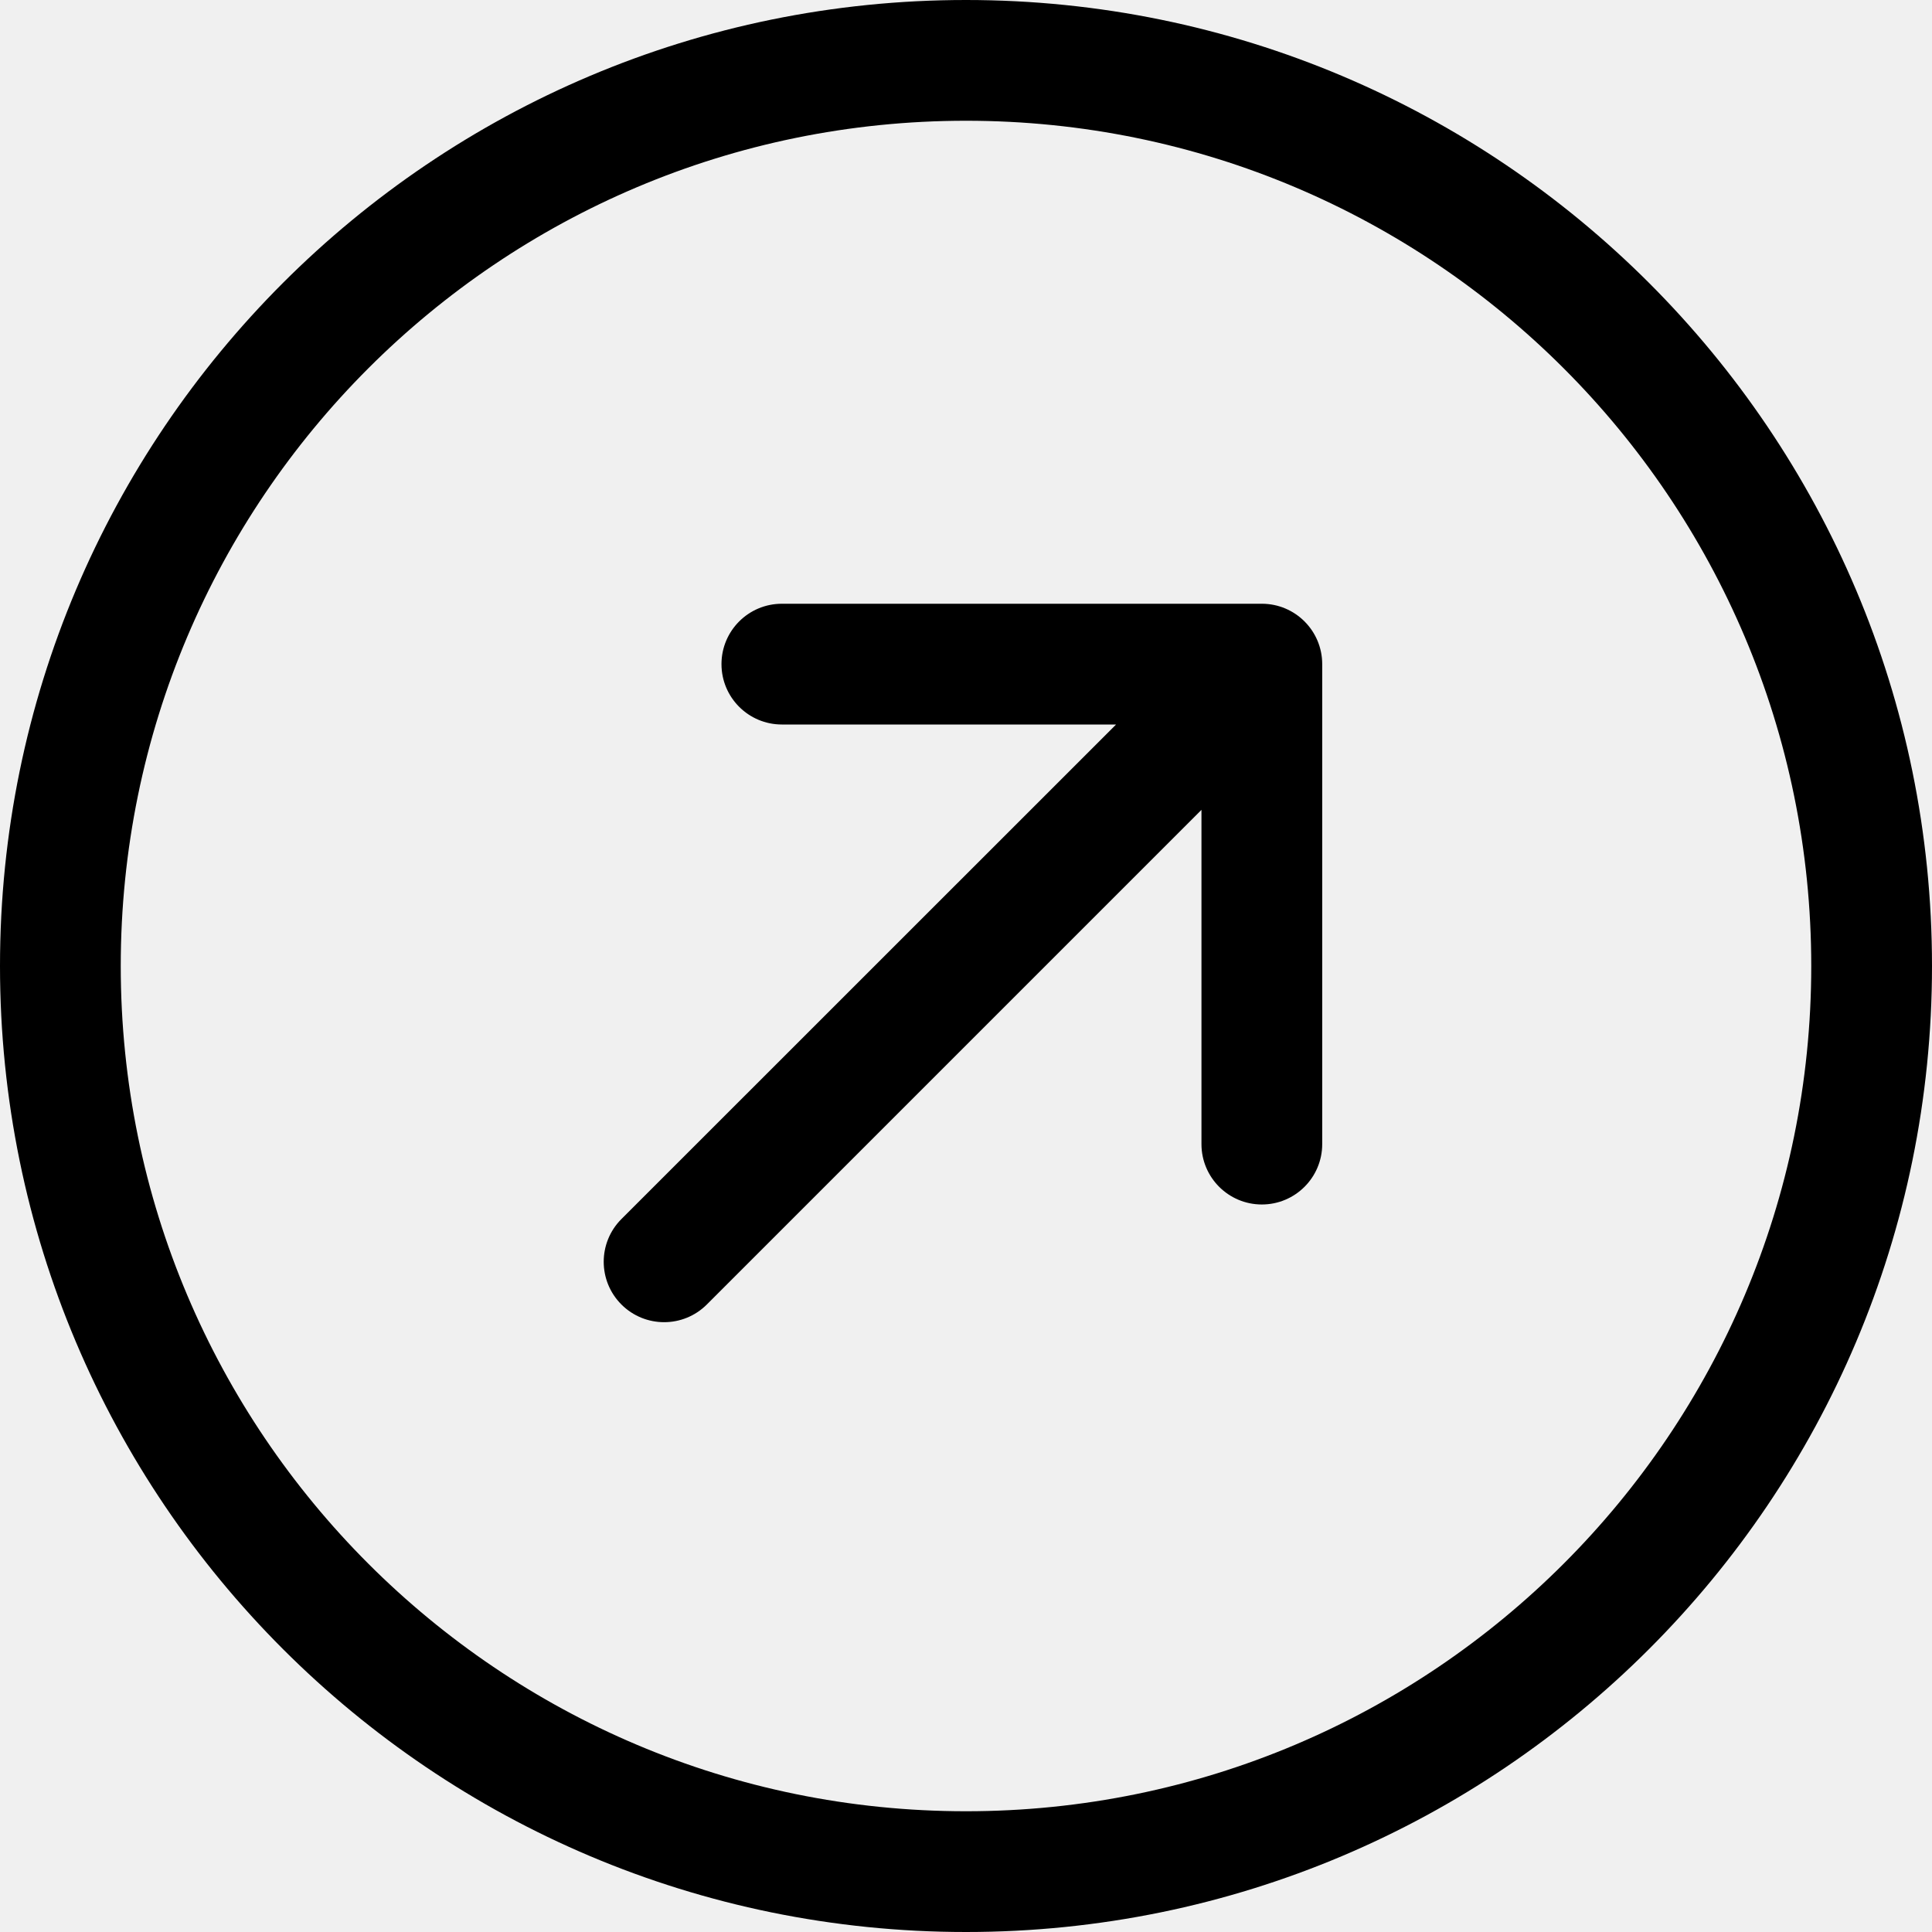
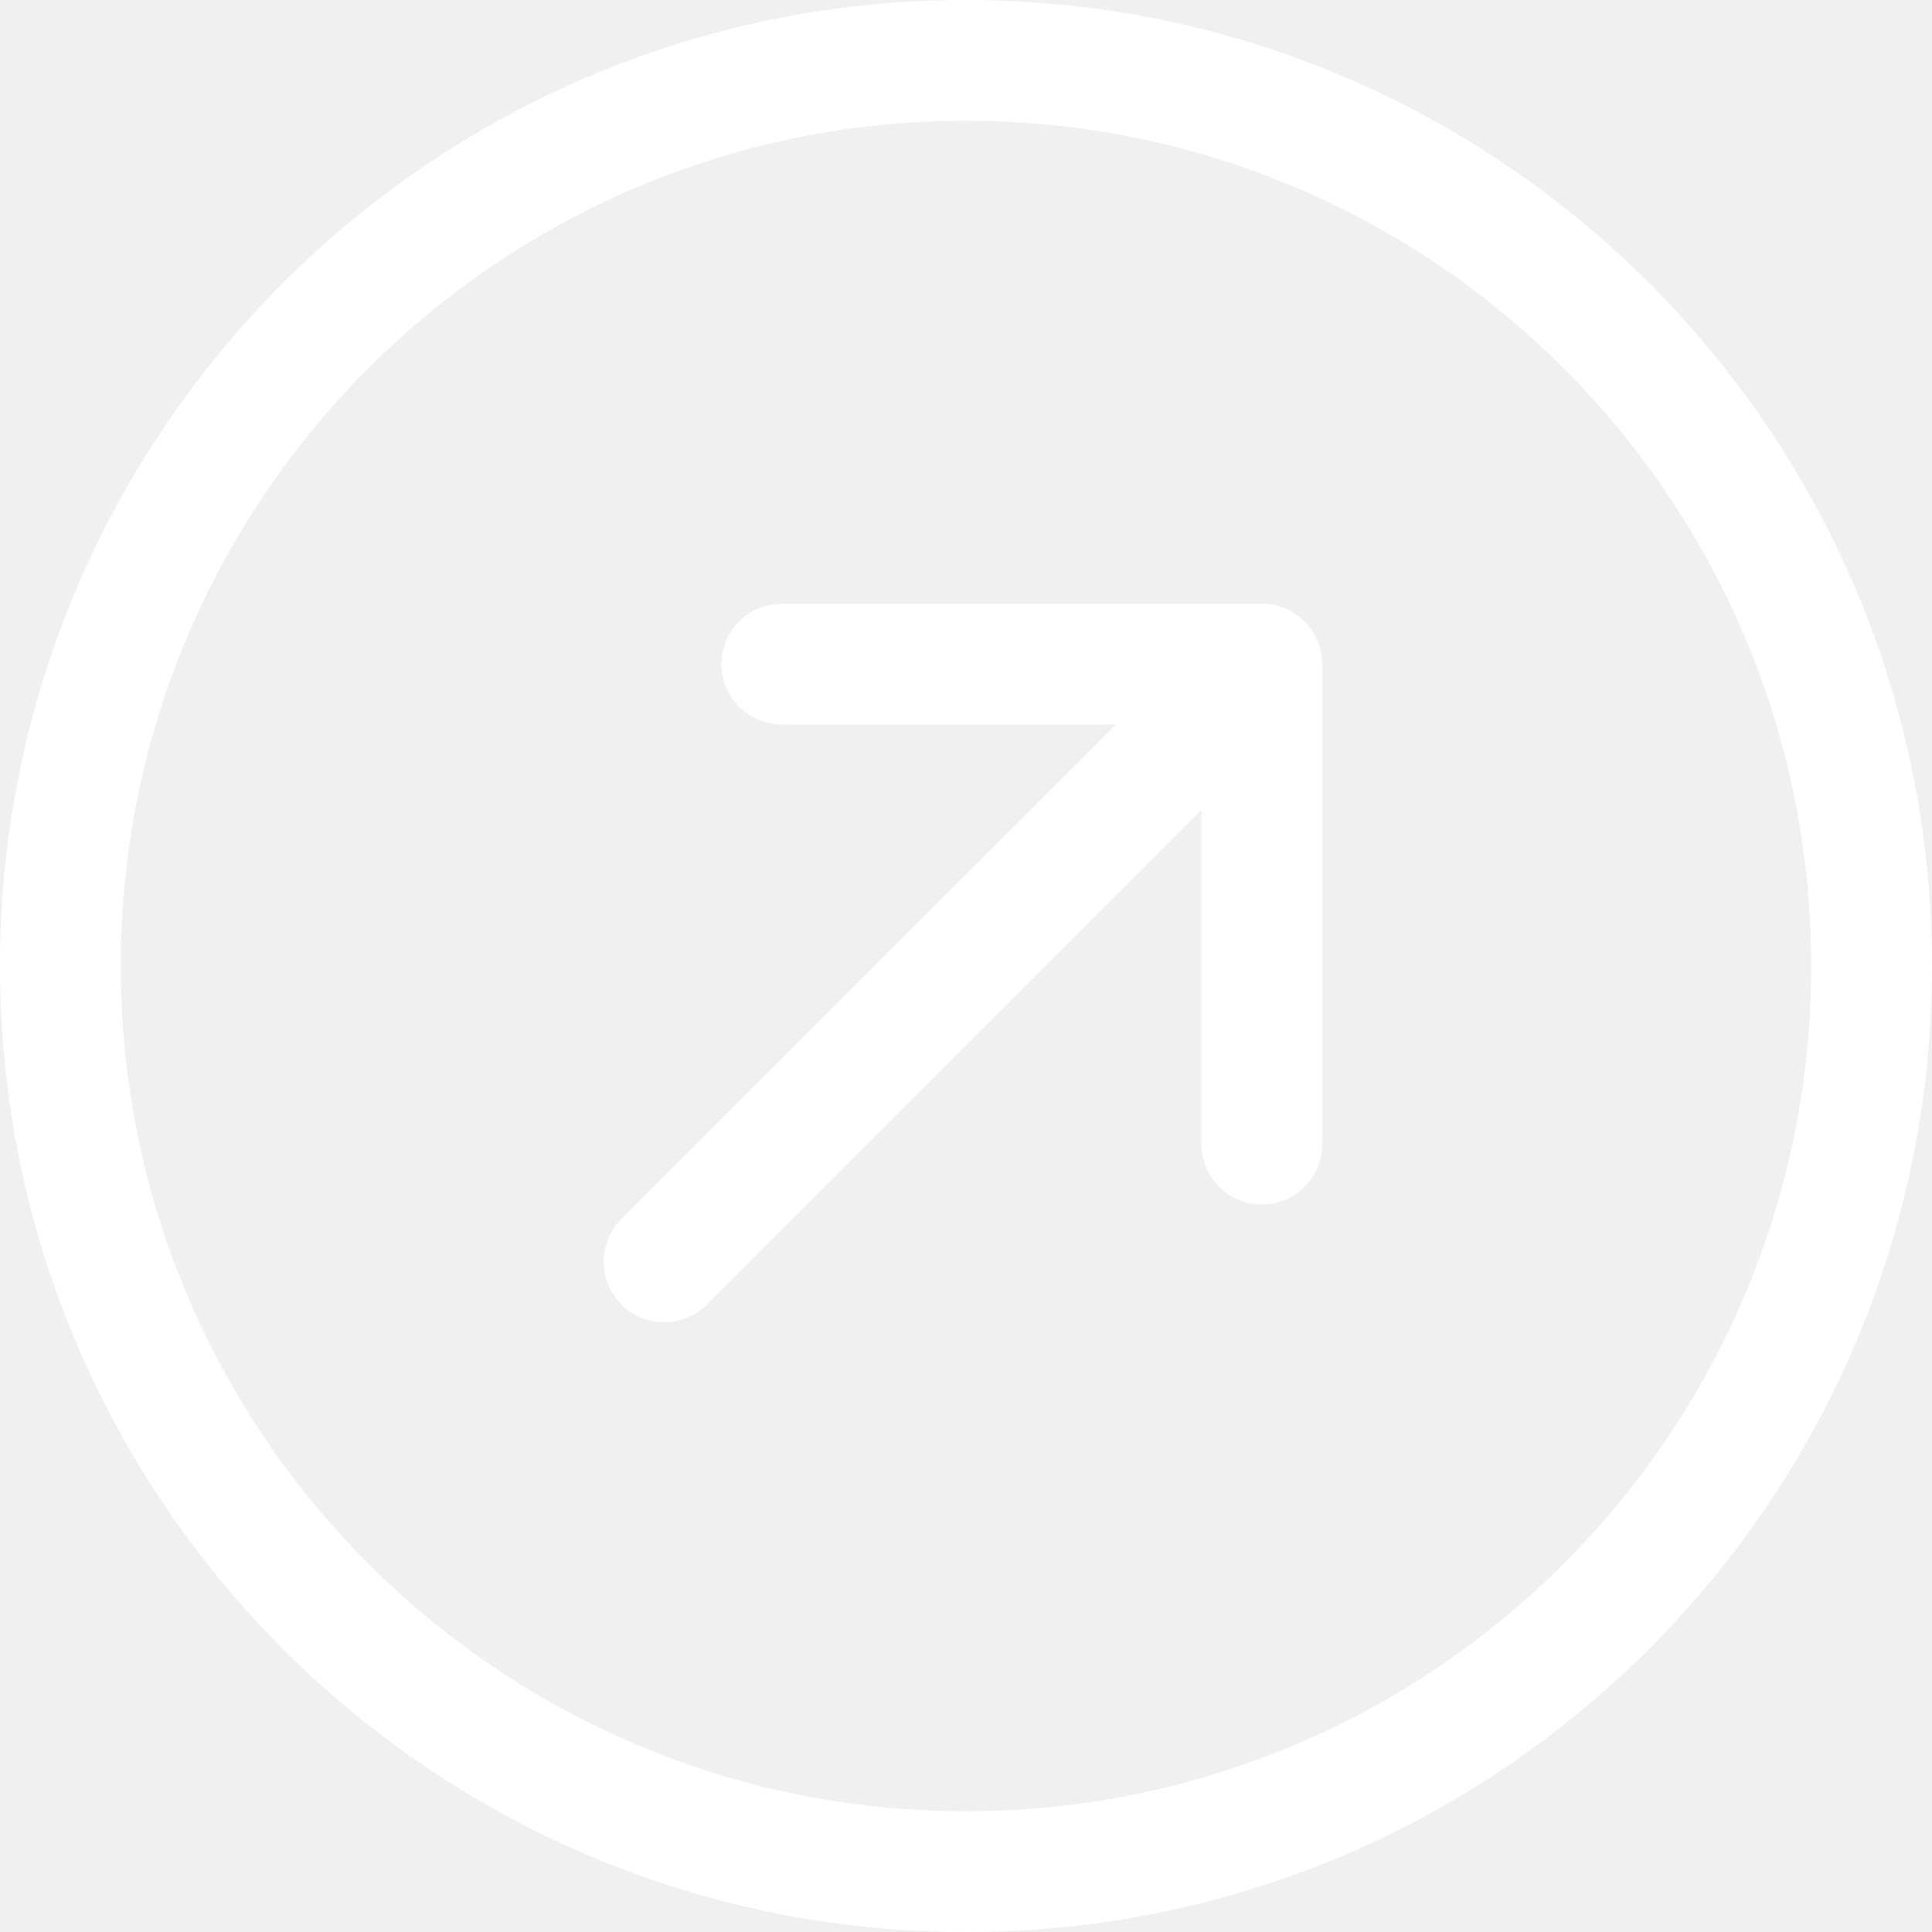
- <svg xmlns="http://www.w3.org/2000/svg" width="16" height="16" fill="currentColor" class="bi bi-arrow-up-right-circle" viewBox="0 0 16 16">
-   <path fill-rule="evenodd" d="M1 8a7 7 0 1 0 14 0A7 7 0 0 0 1 8zm15 0A8 8 0 1 1 0 8a8 8 0 0 1 16 0zM5.854 10.803a.5.5 0 1 1-.708-.707L9.243 6H6.475a.5.5 0 1 1 0-1h3.975a.5.5 0 0 1 .5.5v3.975a.5.5 0 1 1-1 0V6.707l-4.096 4.096z" />
+ <svg xmlns="http://www.w3.org/2000/svg" width="16" height="16" viewBox="0 0 16 16">
+   <path id="Percorso" fill="#ffffff" fill-rule="evenodd" stroke="none" d="M 1 8 C 1 11.866 4.134 15 8 15 C 11.866 15 15 11.866 15 8 C 15 4.134 11.866 1 8 1 C 4.134 1 1 4.134 1 8 Z M 16 8 C 16 12.418 12.418 16 8 16 C 3.582 16 0 12.418 0 8 C 0 3.582 3.582 0 8 0 C 12.418 0 16 3.582 16 8 Z M 5.854 10.803 C 5.659 10.999 5.342 10.999 5.146 10.803 C 4.951 10.608 4.951 10.292 5.146 10.096 L 9.243 6 L 6.475 6 C 6.199 6 5.975 5.776 5.975 5.5 C 5.975 5.224 6.199 5 6.475 5 L 10.45 5 C 10.726 5 10.95 5.224 10.95 5.5 L 10.95 9.475 C 10.95 9.751 10.726 9.975 10.45 9.975 C 10.174 9.975 9.95 9.751 9.95 9.475 L 9.95 6.707 L 5.854 10.803 Z" />
</svg>
